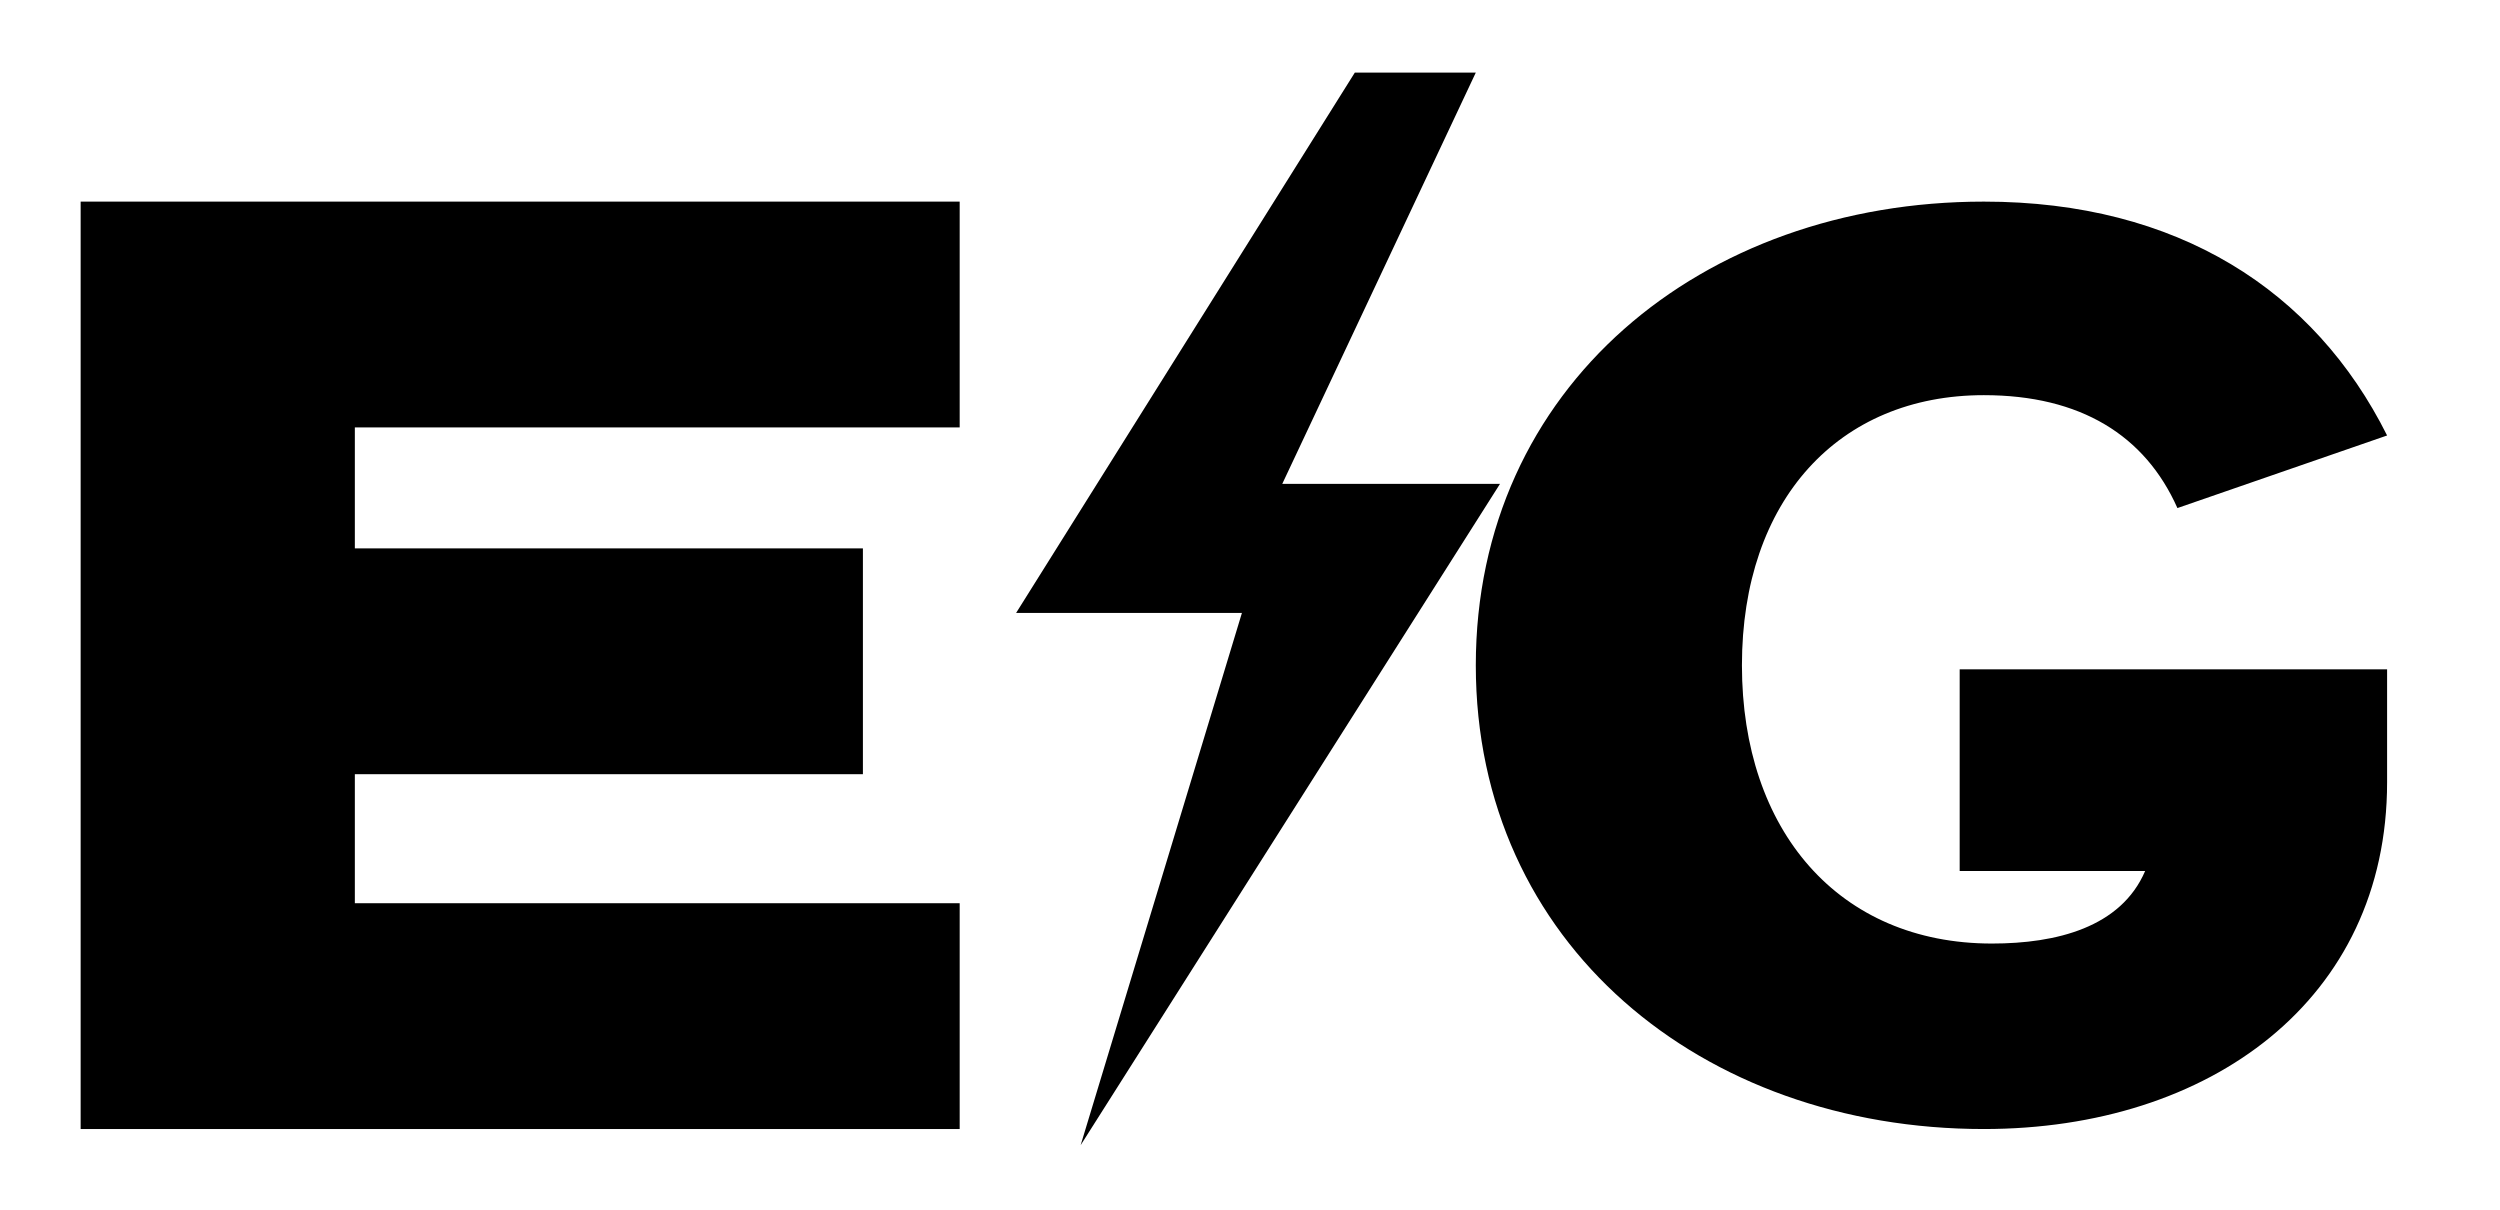
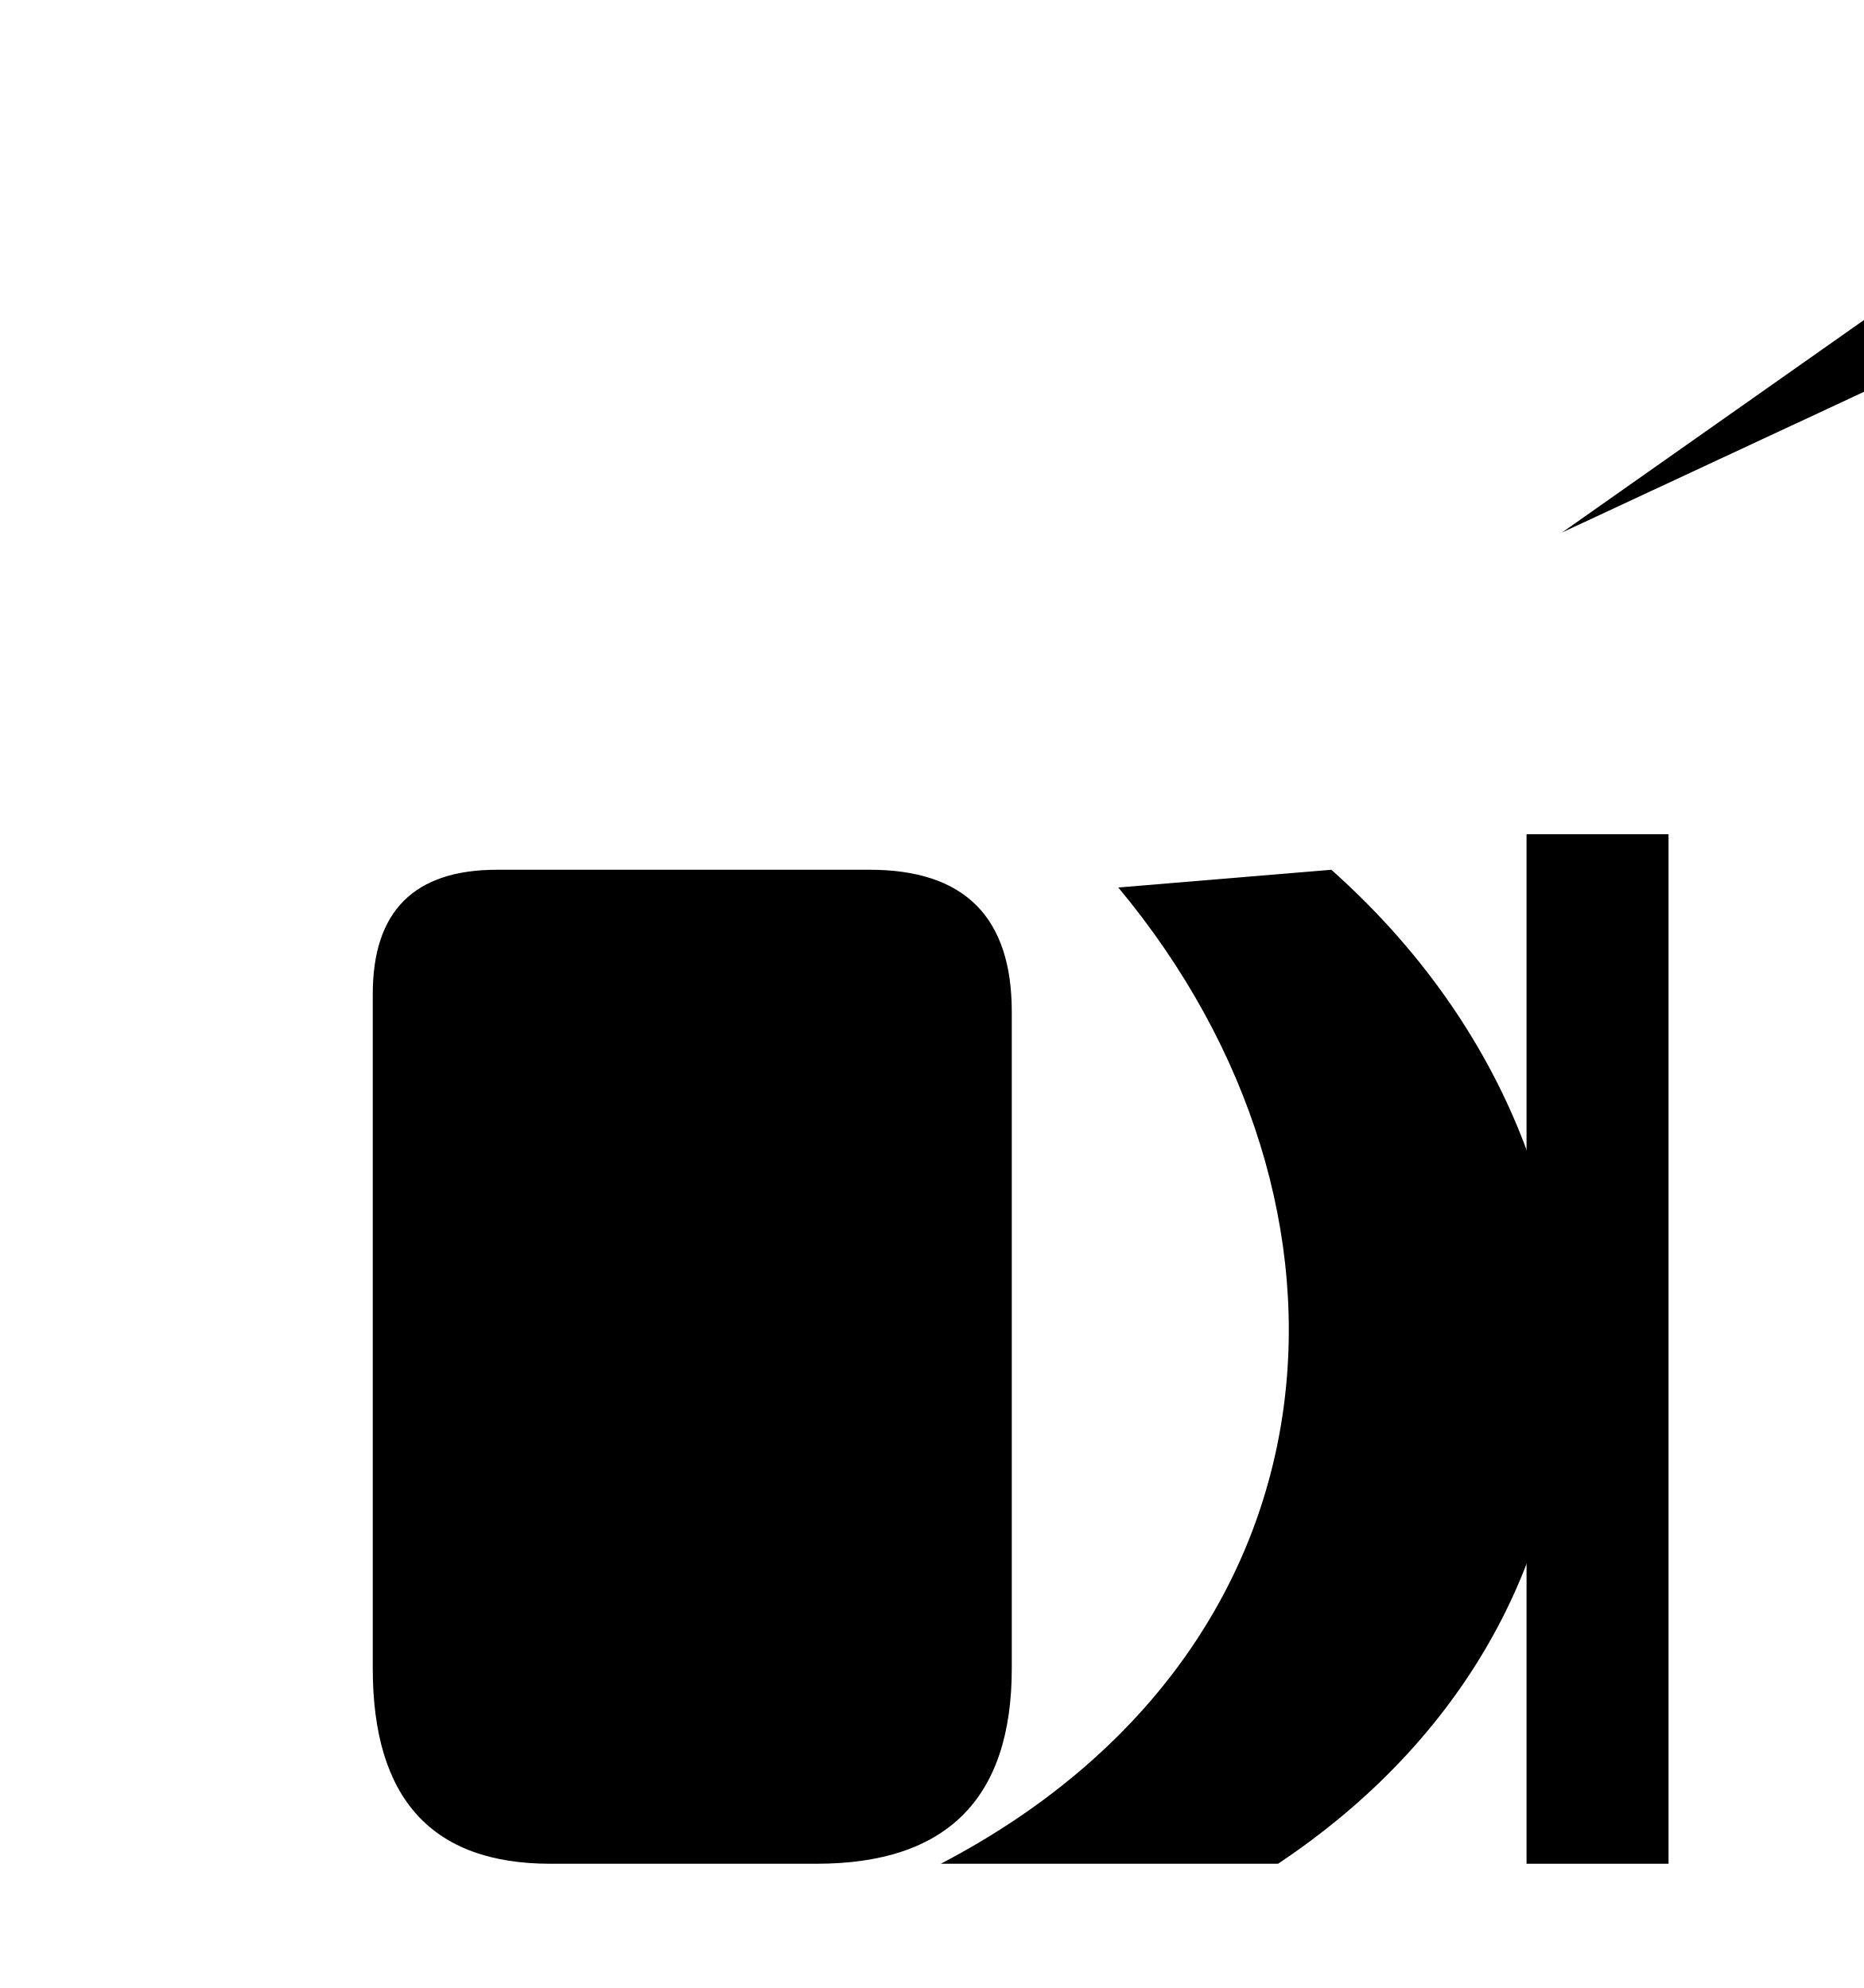
- <svg xmlns="http://www.w3.org/2000/svg" viewBox="0 20 620 300">
-   <path d="M20 70H238V126H88V156H214V212H88V244H238V300H20Z" />
-   <path d="M592 128C574 92 540 70 492 70C422 70 366 116 366 185C366 254 422 300 492 300C548 300 592 268 592 214V186H486V236H532C526 250 510 254 494 254C456 254 432 226 432 185C432 144 456 118 492 118C516 118 532 128 540 146Z" />
-   <path d="M336 38L252 172H308L268 304L372 140H318L366 38Z" />
+ <svg xmlns="http://www.w3.org/2000/svg" viewBox="20 52 210 224">
+   <path d="M196 112 L250 74 Q266 63 284 71" />
+   <path d="M76 150H118Q134 150 134 166V240Q134 262 112 262H82Q62 262 62 240V164Q62 150 76 150Z" />
+   <path d="M146 152C176 188 172 238 126 262H164C206 234 206 182 170 150Z" />
+   <path d="M192 146H208V262H192Z" />
</svg>
